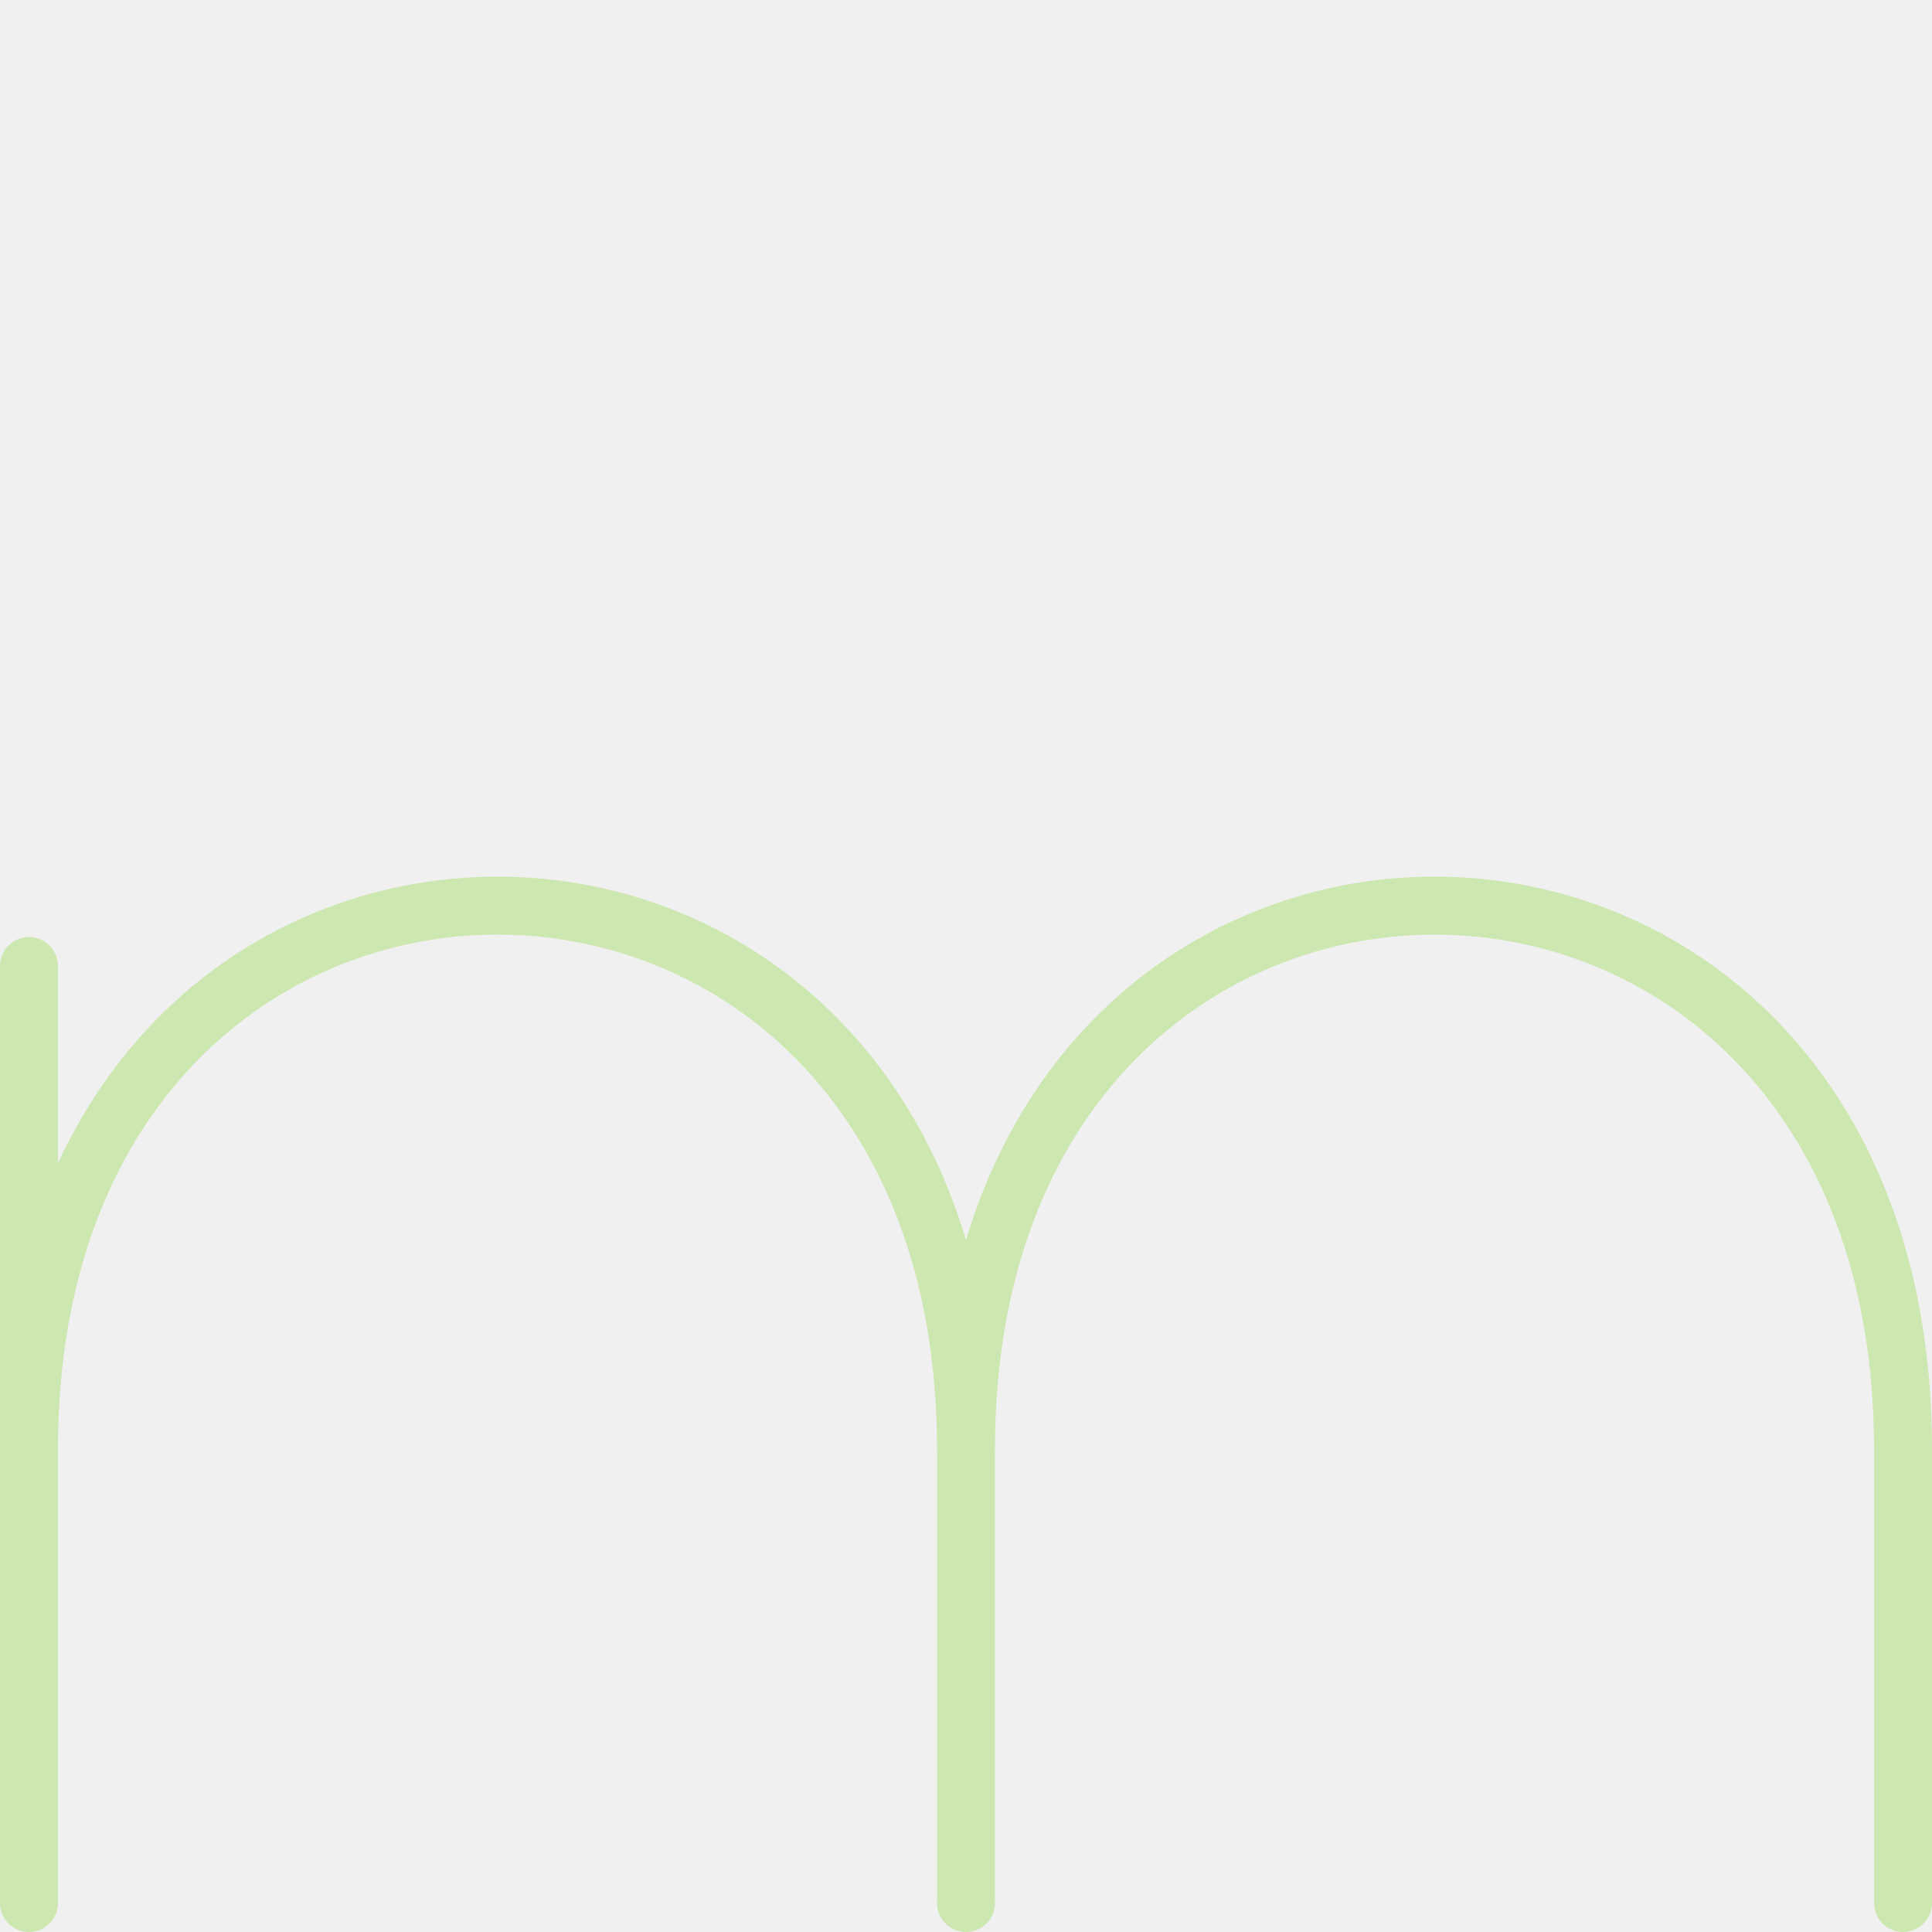
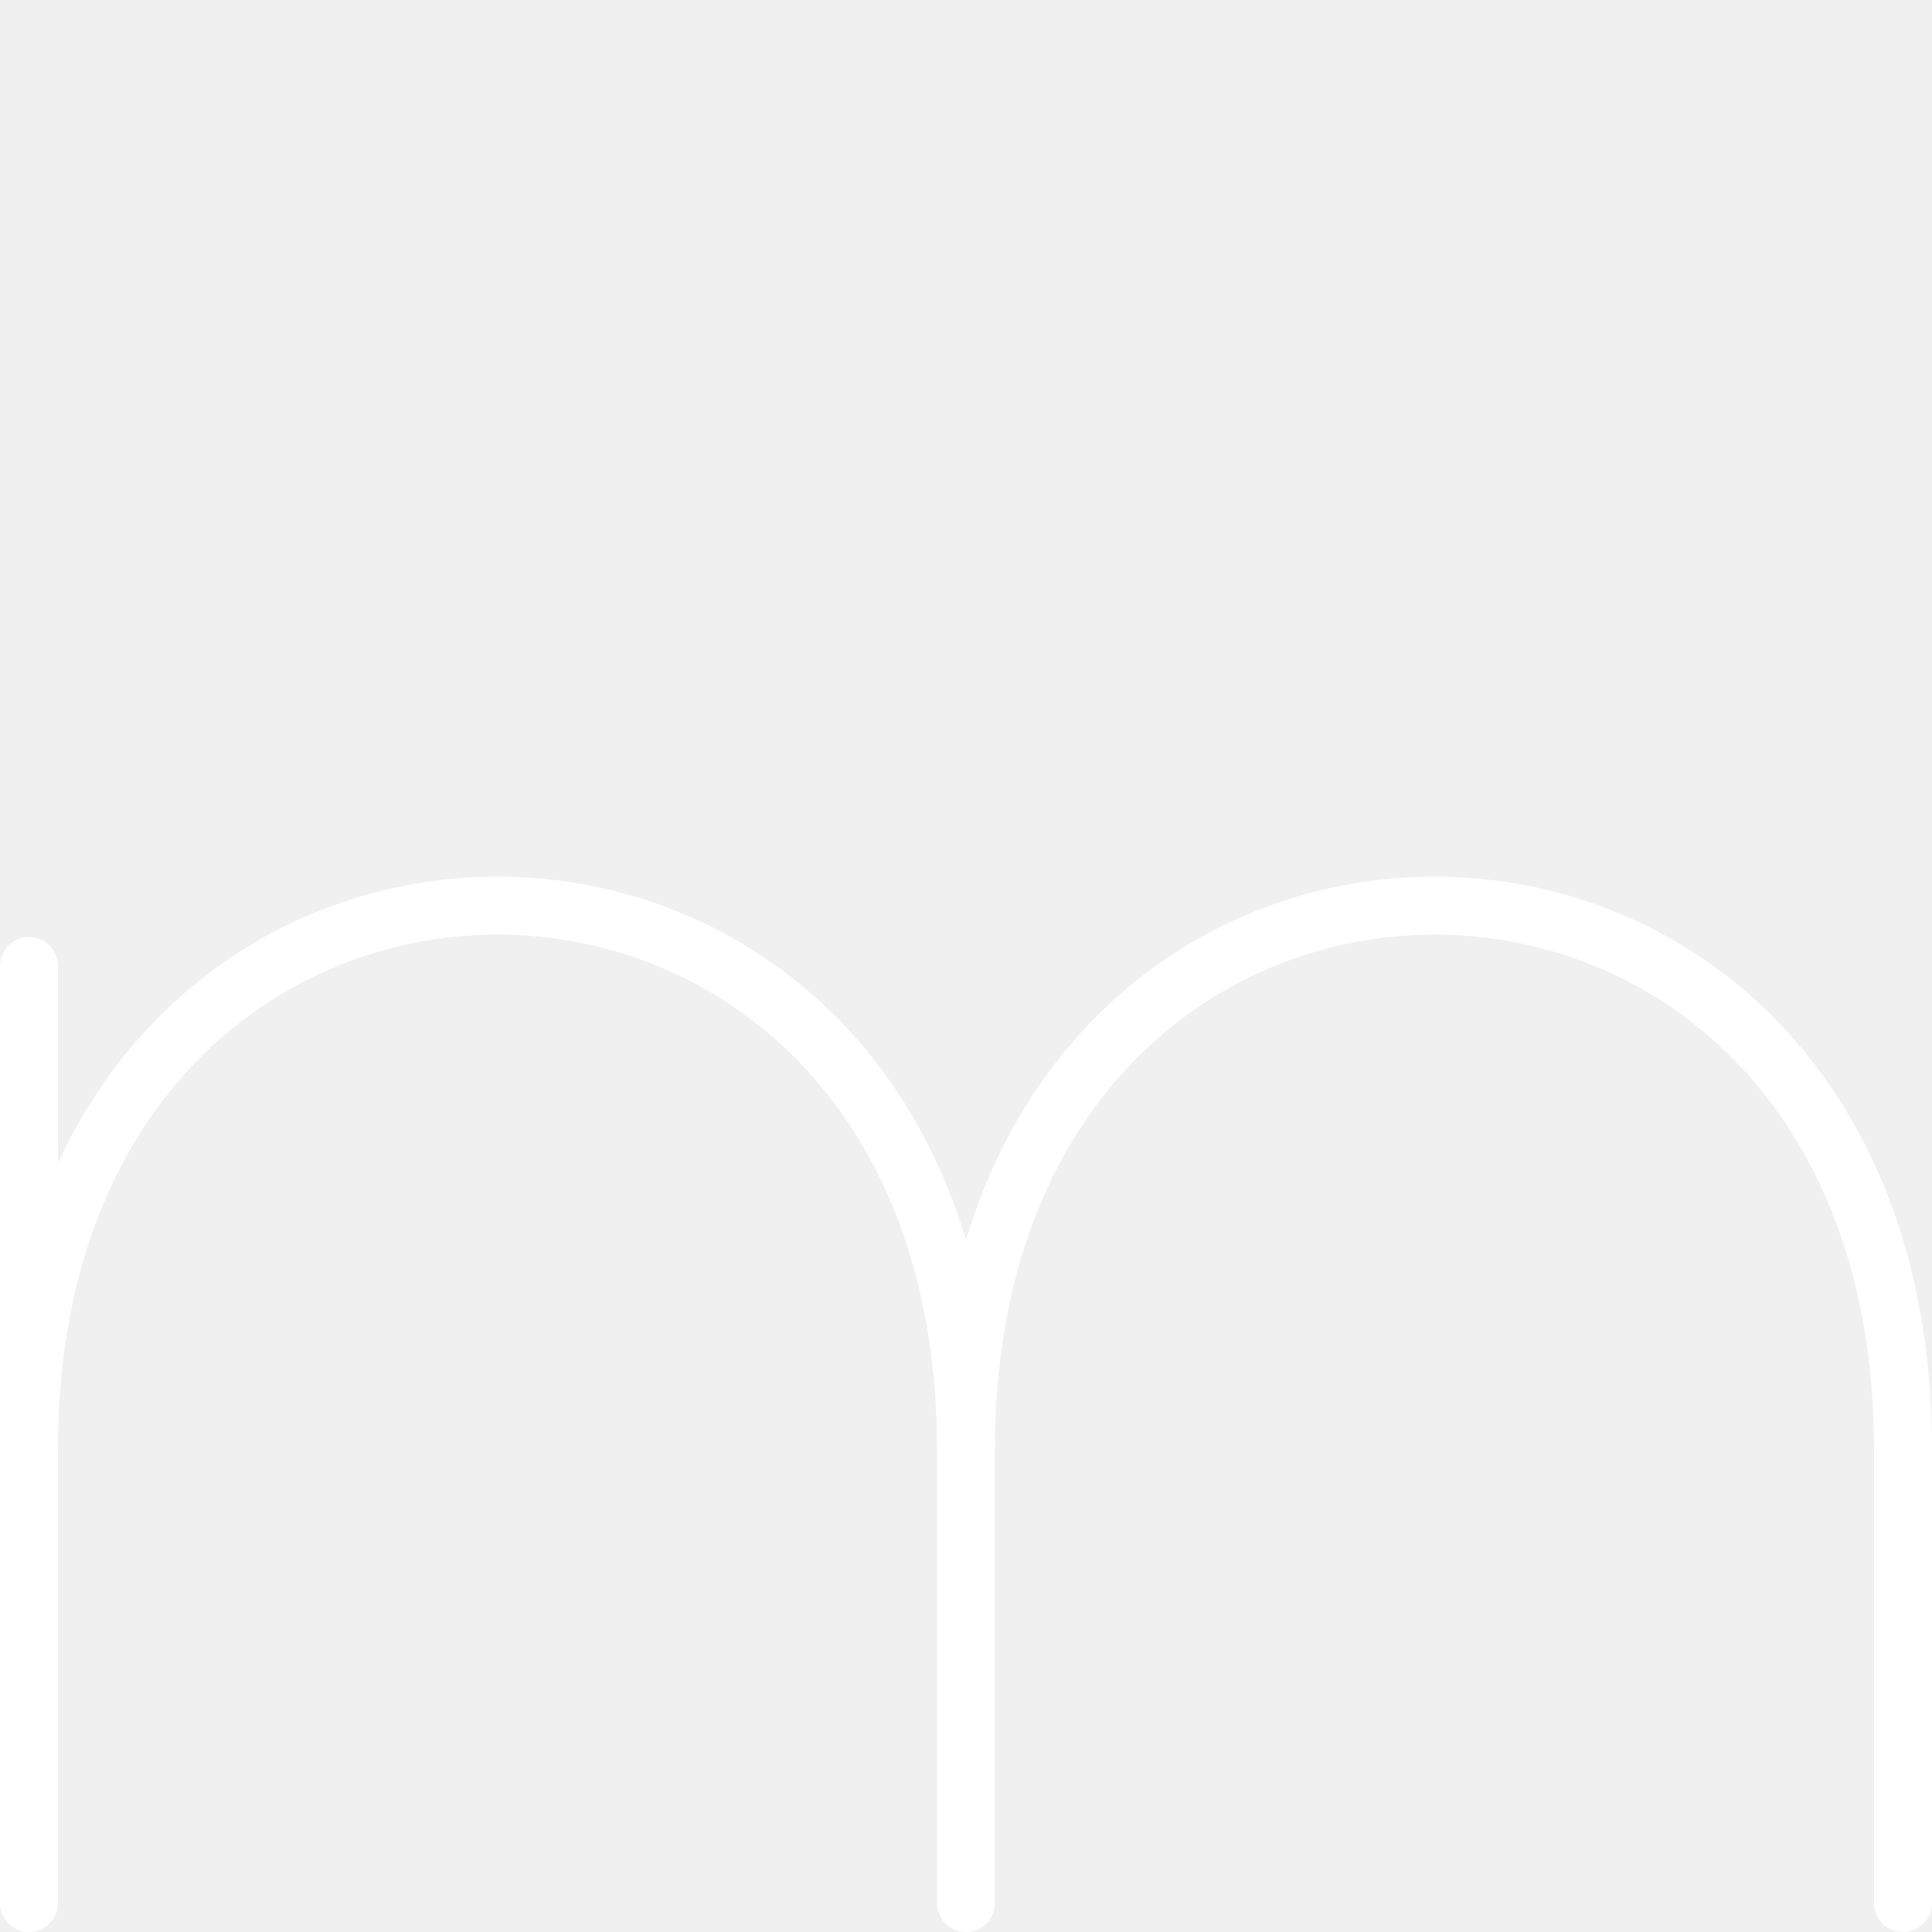
<svg xmlns="http://www.w3.org/2000/svg" width="1000" height="1000">
-   <path d="M15 500 L15 985 M15 750 C15 375 500 375 500 750 L500 985 M500 750 C500 375 985 375 985 750 L 985 985" fill="none" stroke="#cde7b0" stroke-width="30" stroke-linecap="round" />
+   <path d="M15 500 L15 985 M15 750 C15 375 500 375 500 750 L500 985 M500 750 C500 375 985 375 985 750 L 985 985" fill="none" stroke="#ffffff" stroke-width="30" stroke-linecap="round" />
</svg>
